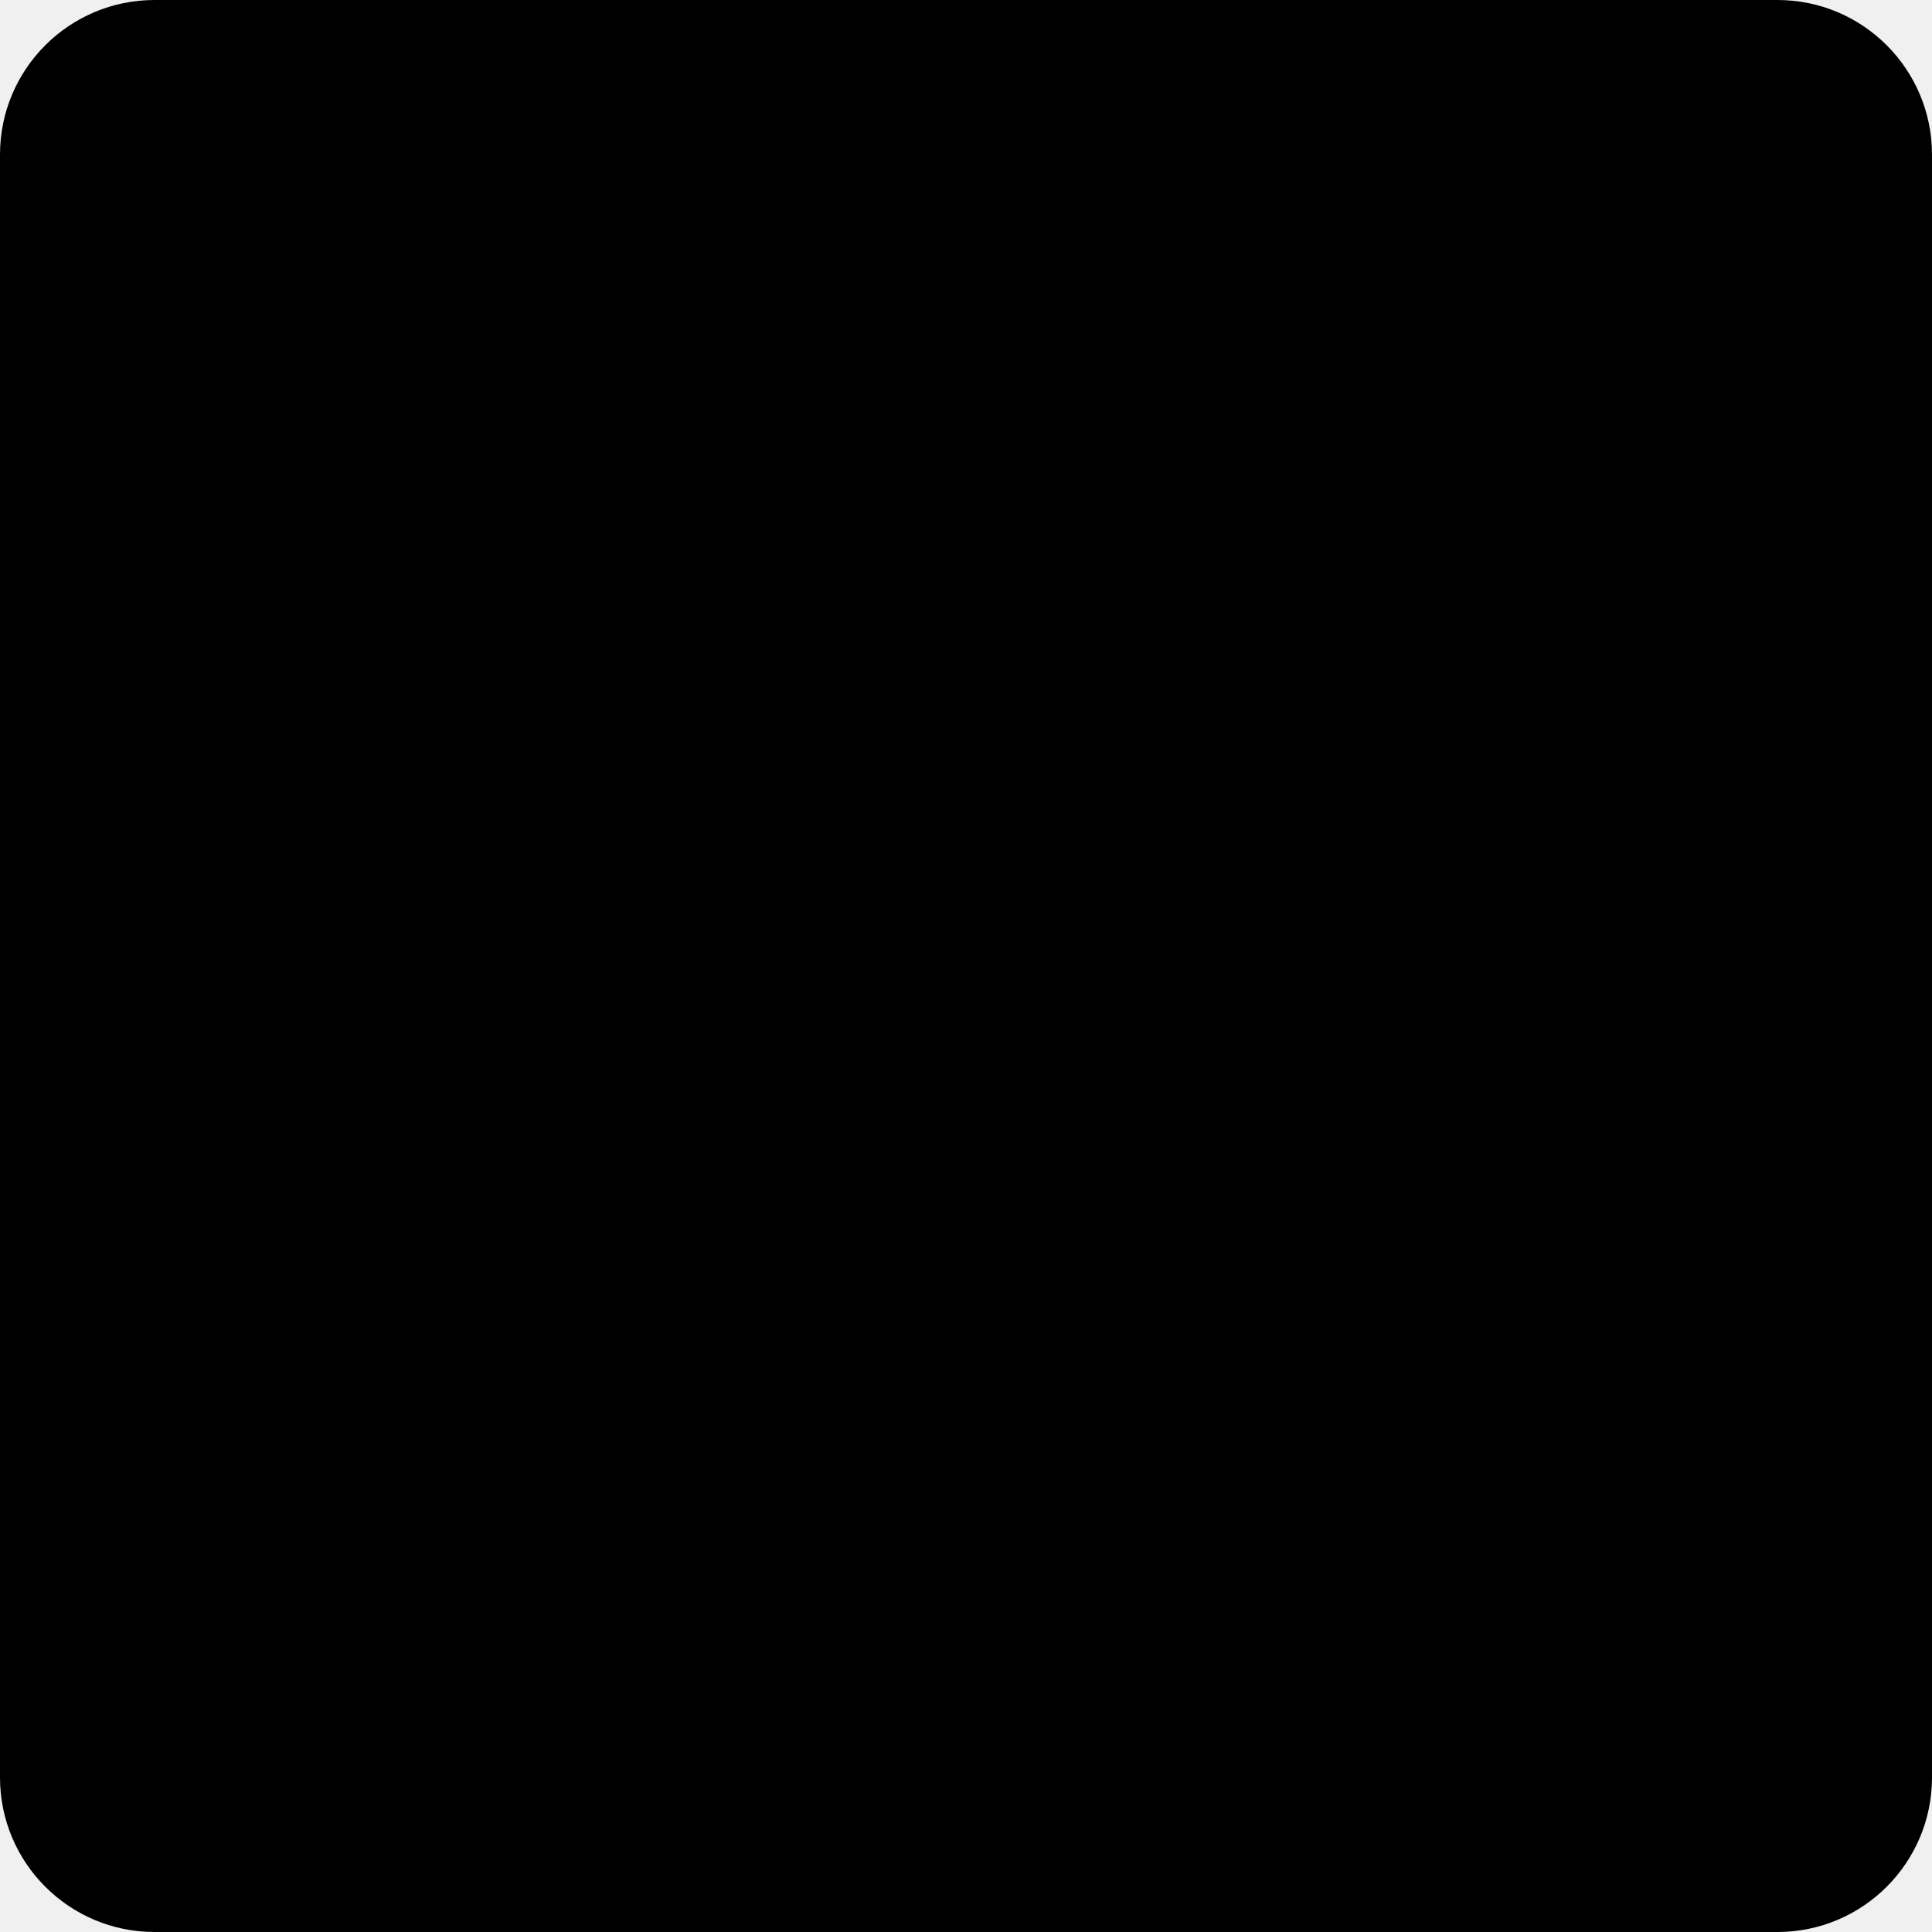
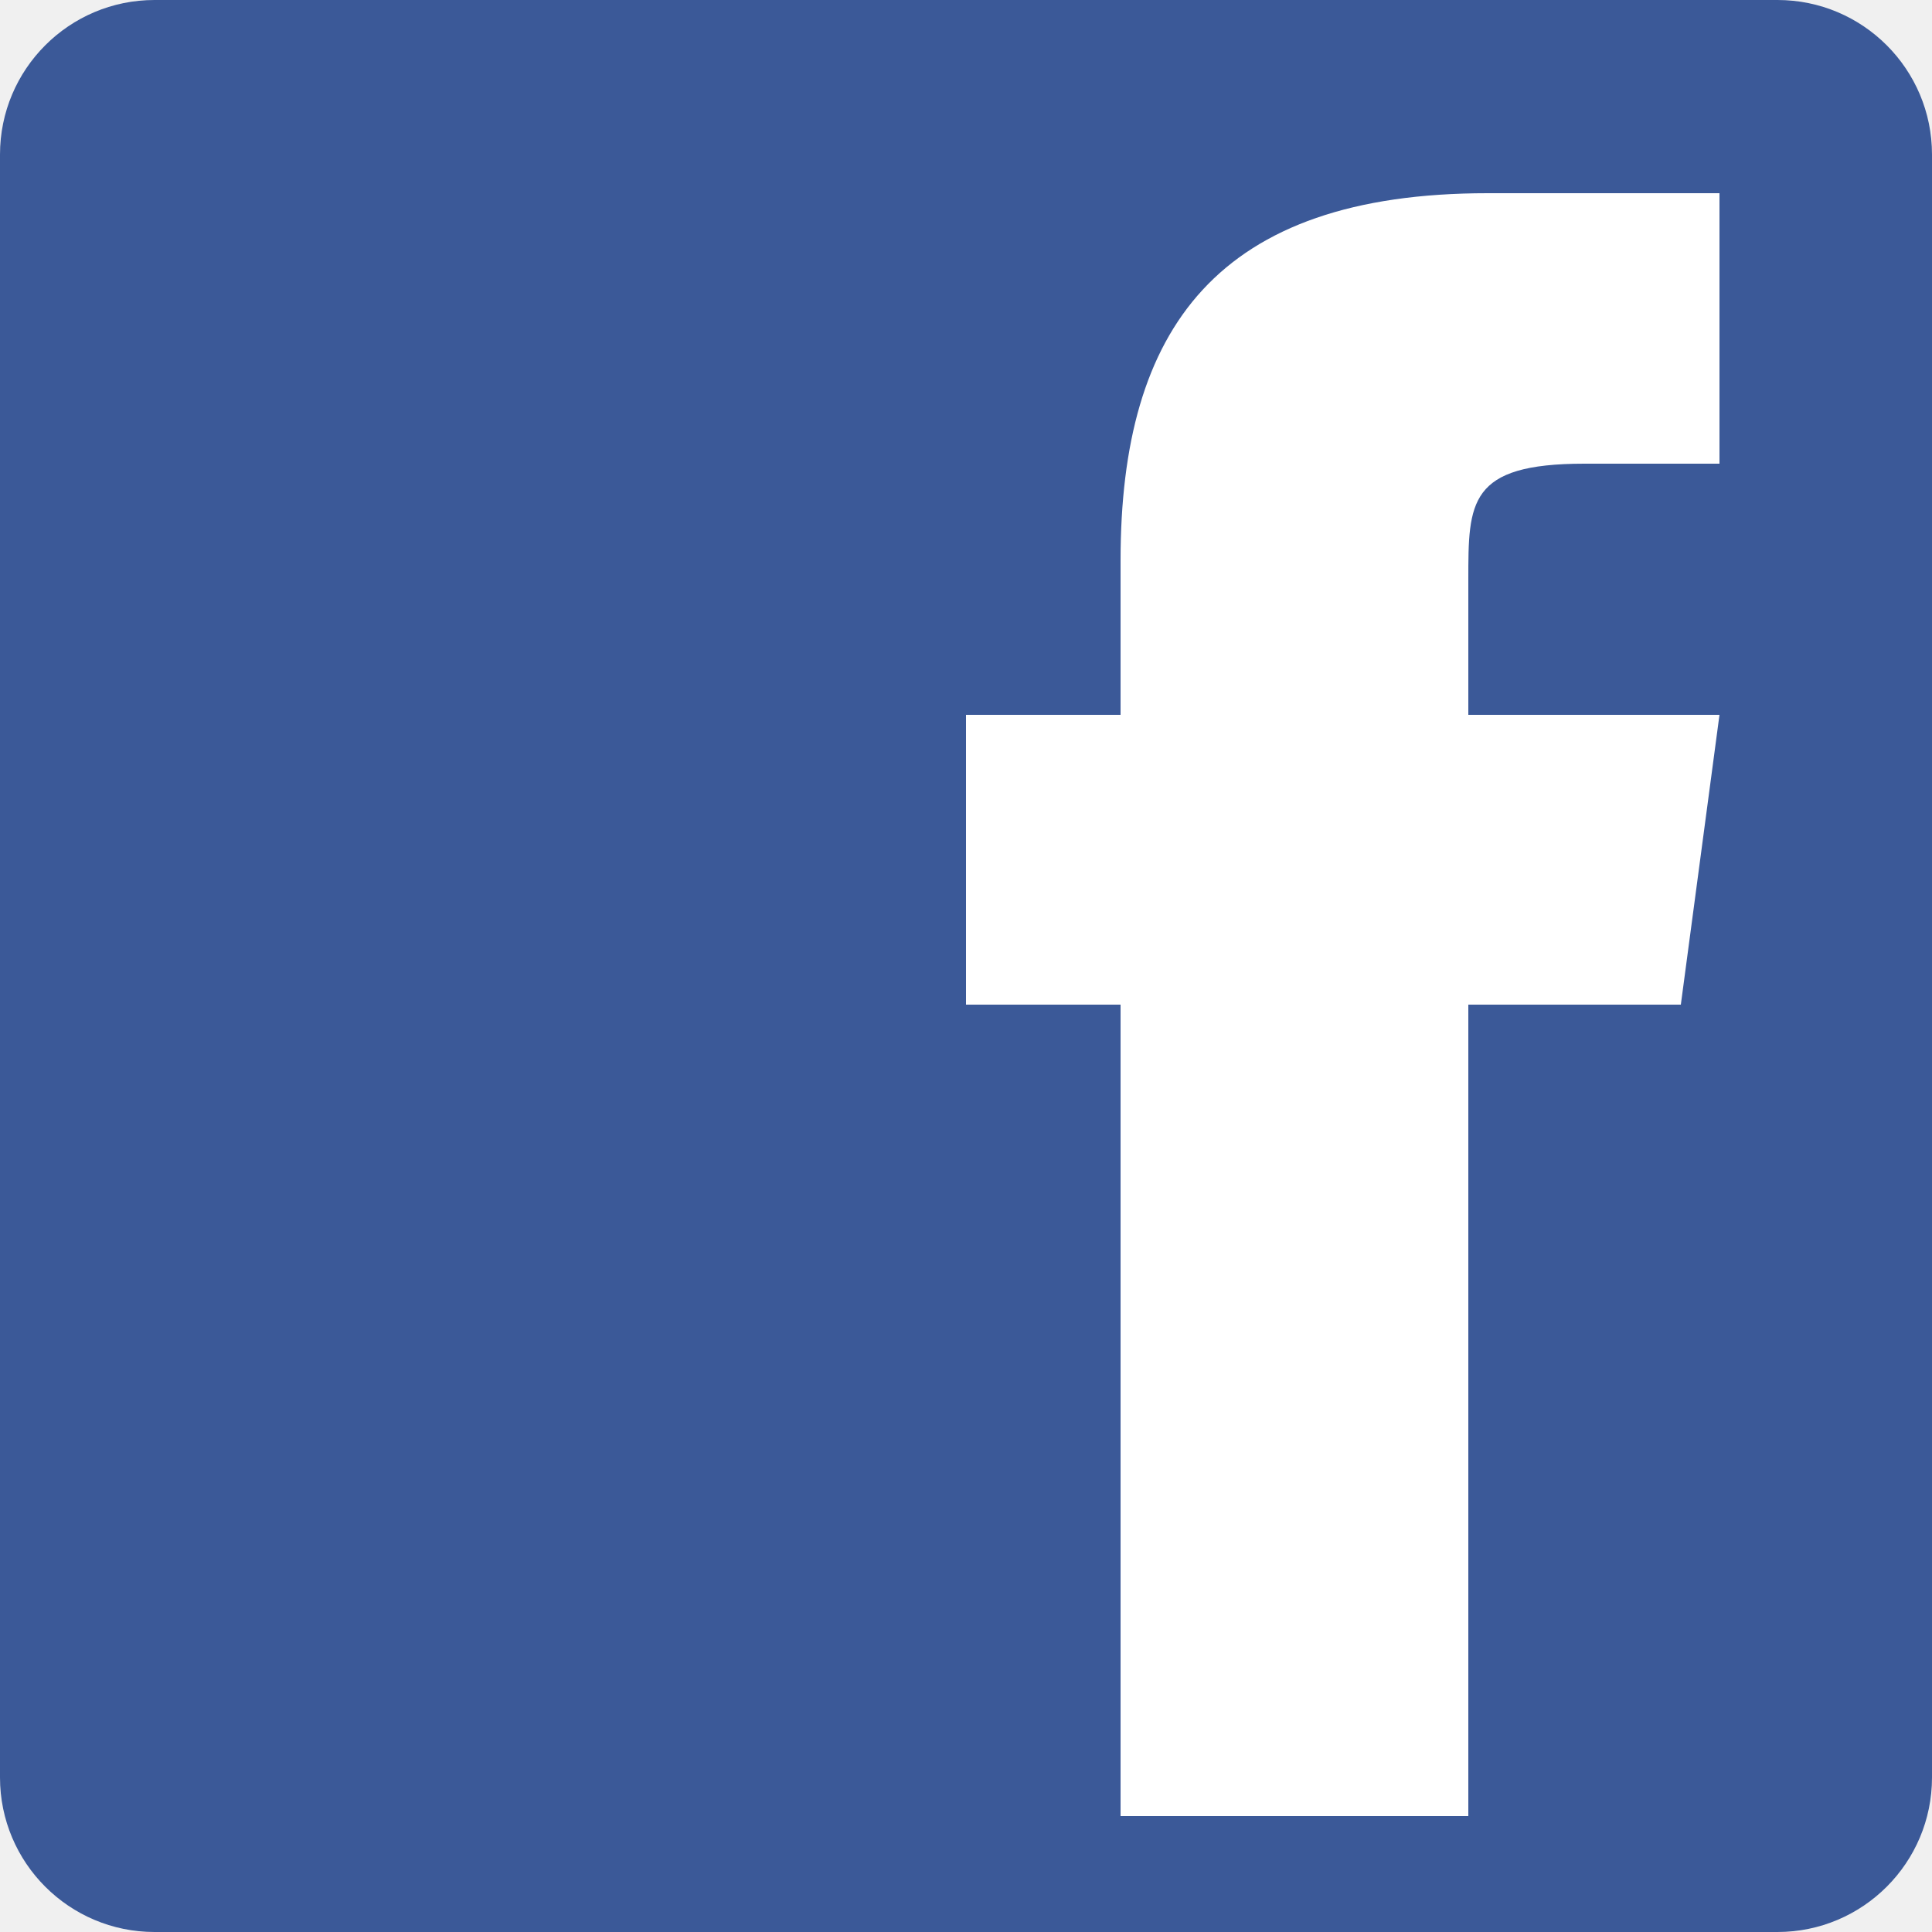
<svg xmlns="http://www.w3.org/2000/svg" viewBox="0 0 100 100">
-   <rect fill-rule="evenodd" width="100" height="100" rx="8" />
-   <path fill-rule="evenodd" d="M76,94h-18v-42h-8v-15h8v-8c0-12,5-19,19-19h12v14h-7c-6,0-6,2-6,6v7h13l-2,15h-11v42z" />
+   <rect fill="#3B5998" fill-rule="evenodd" width="100" height="100" rx="8" />
+   <path fill="#FFF" fill-rule="evenodd" d="M76,94h-18v-42h-8v-15h8v-8c0-12,5-19,19-19h12v14h-7c-6,0-6,2-6,6v7h13l-2,15h-11v42z" />
</svg>
